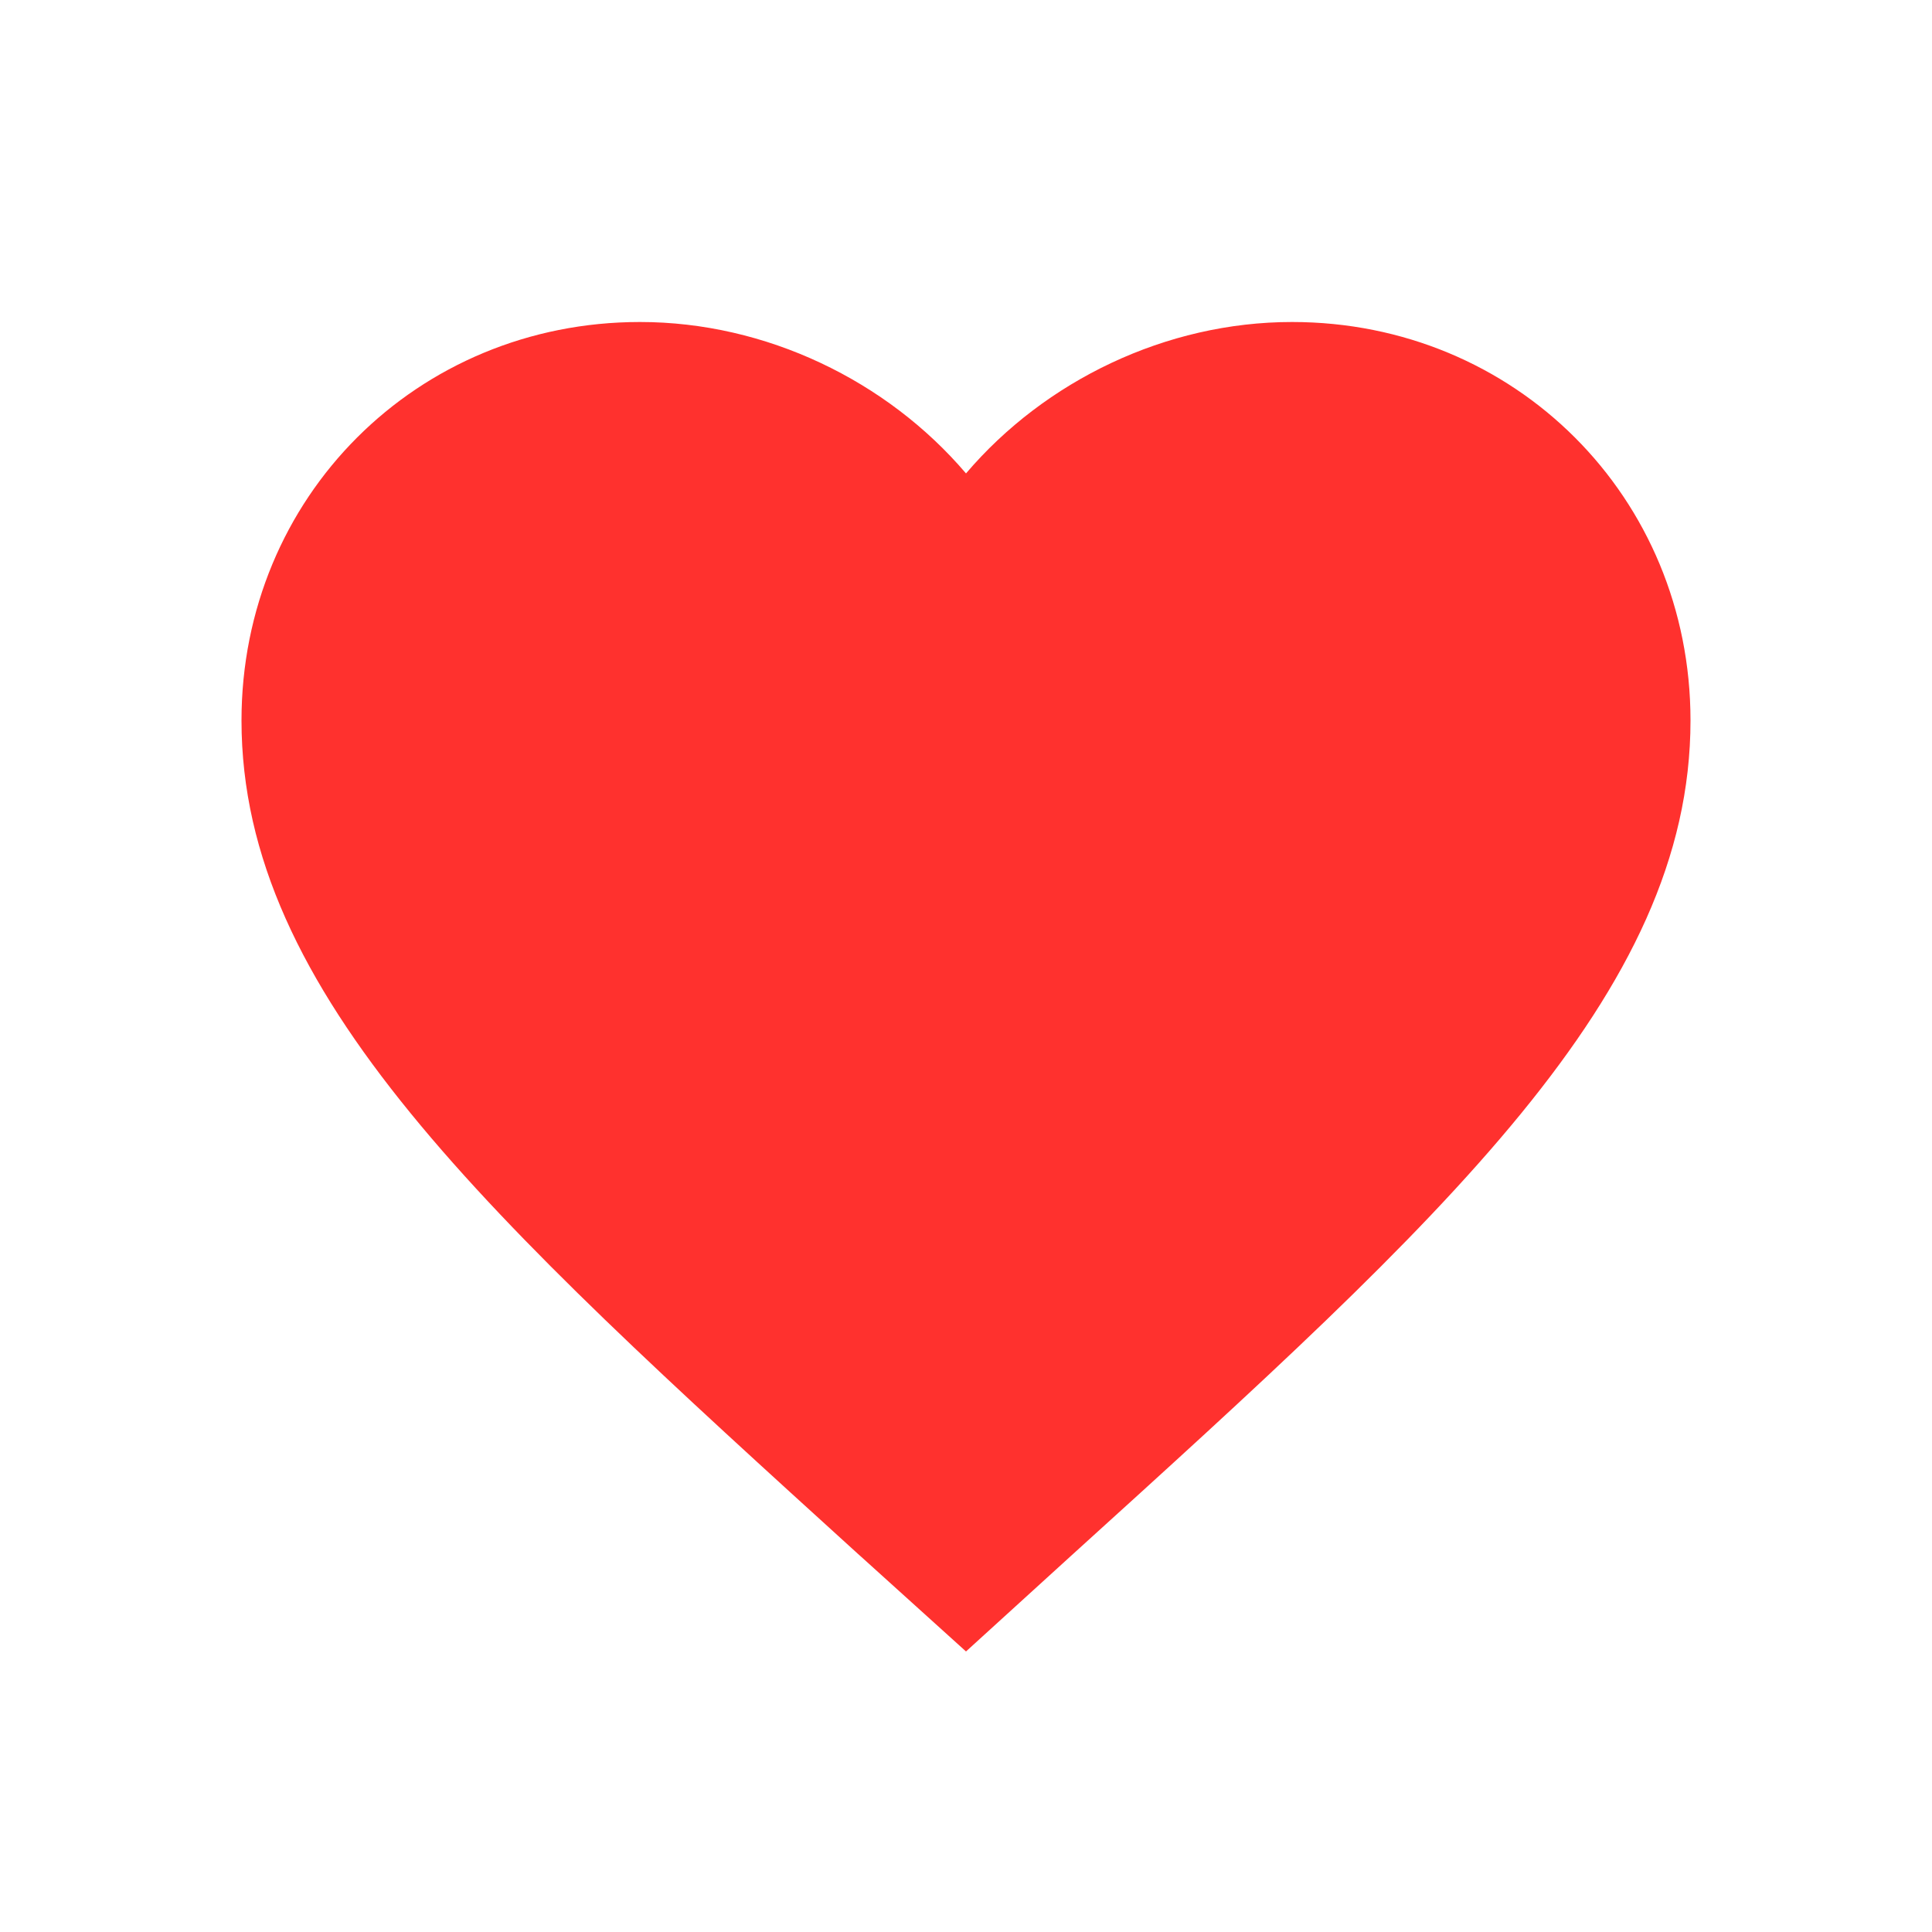
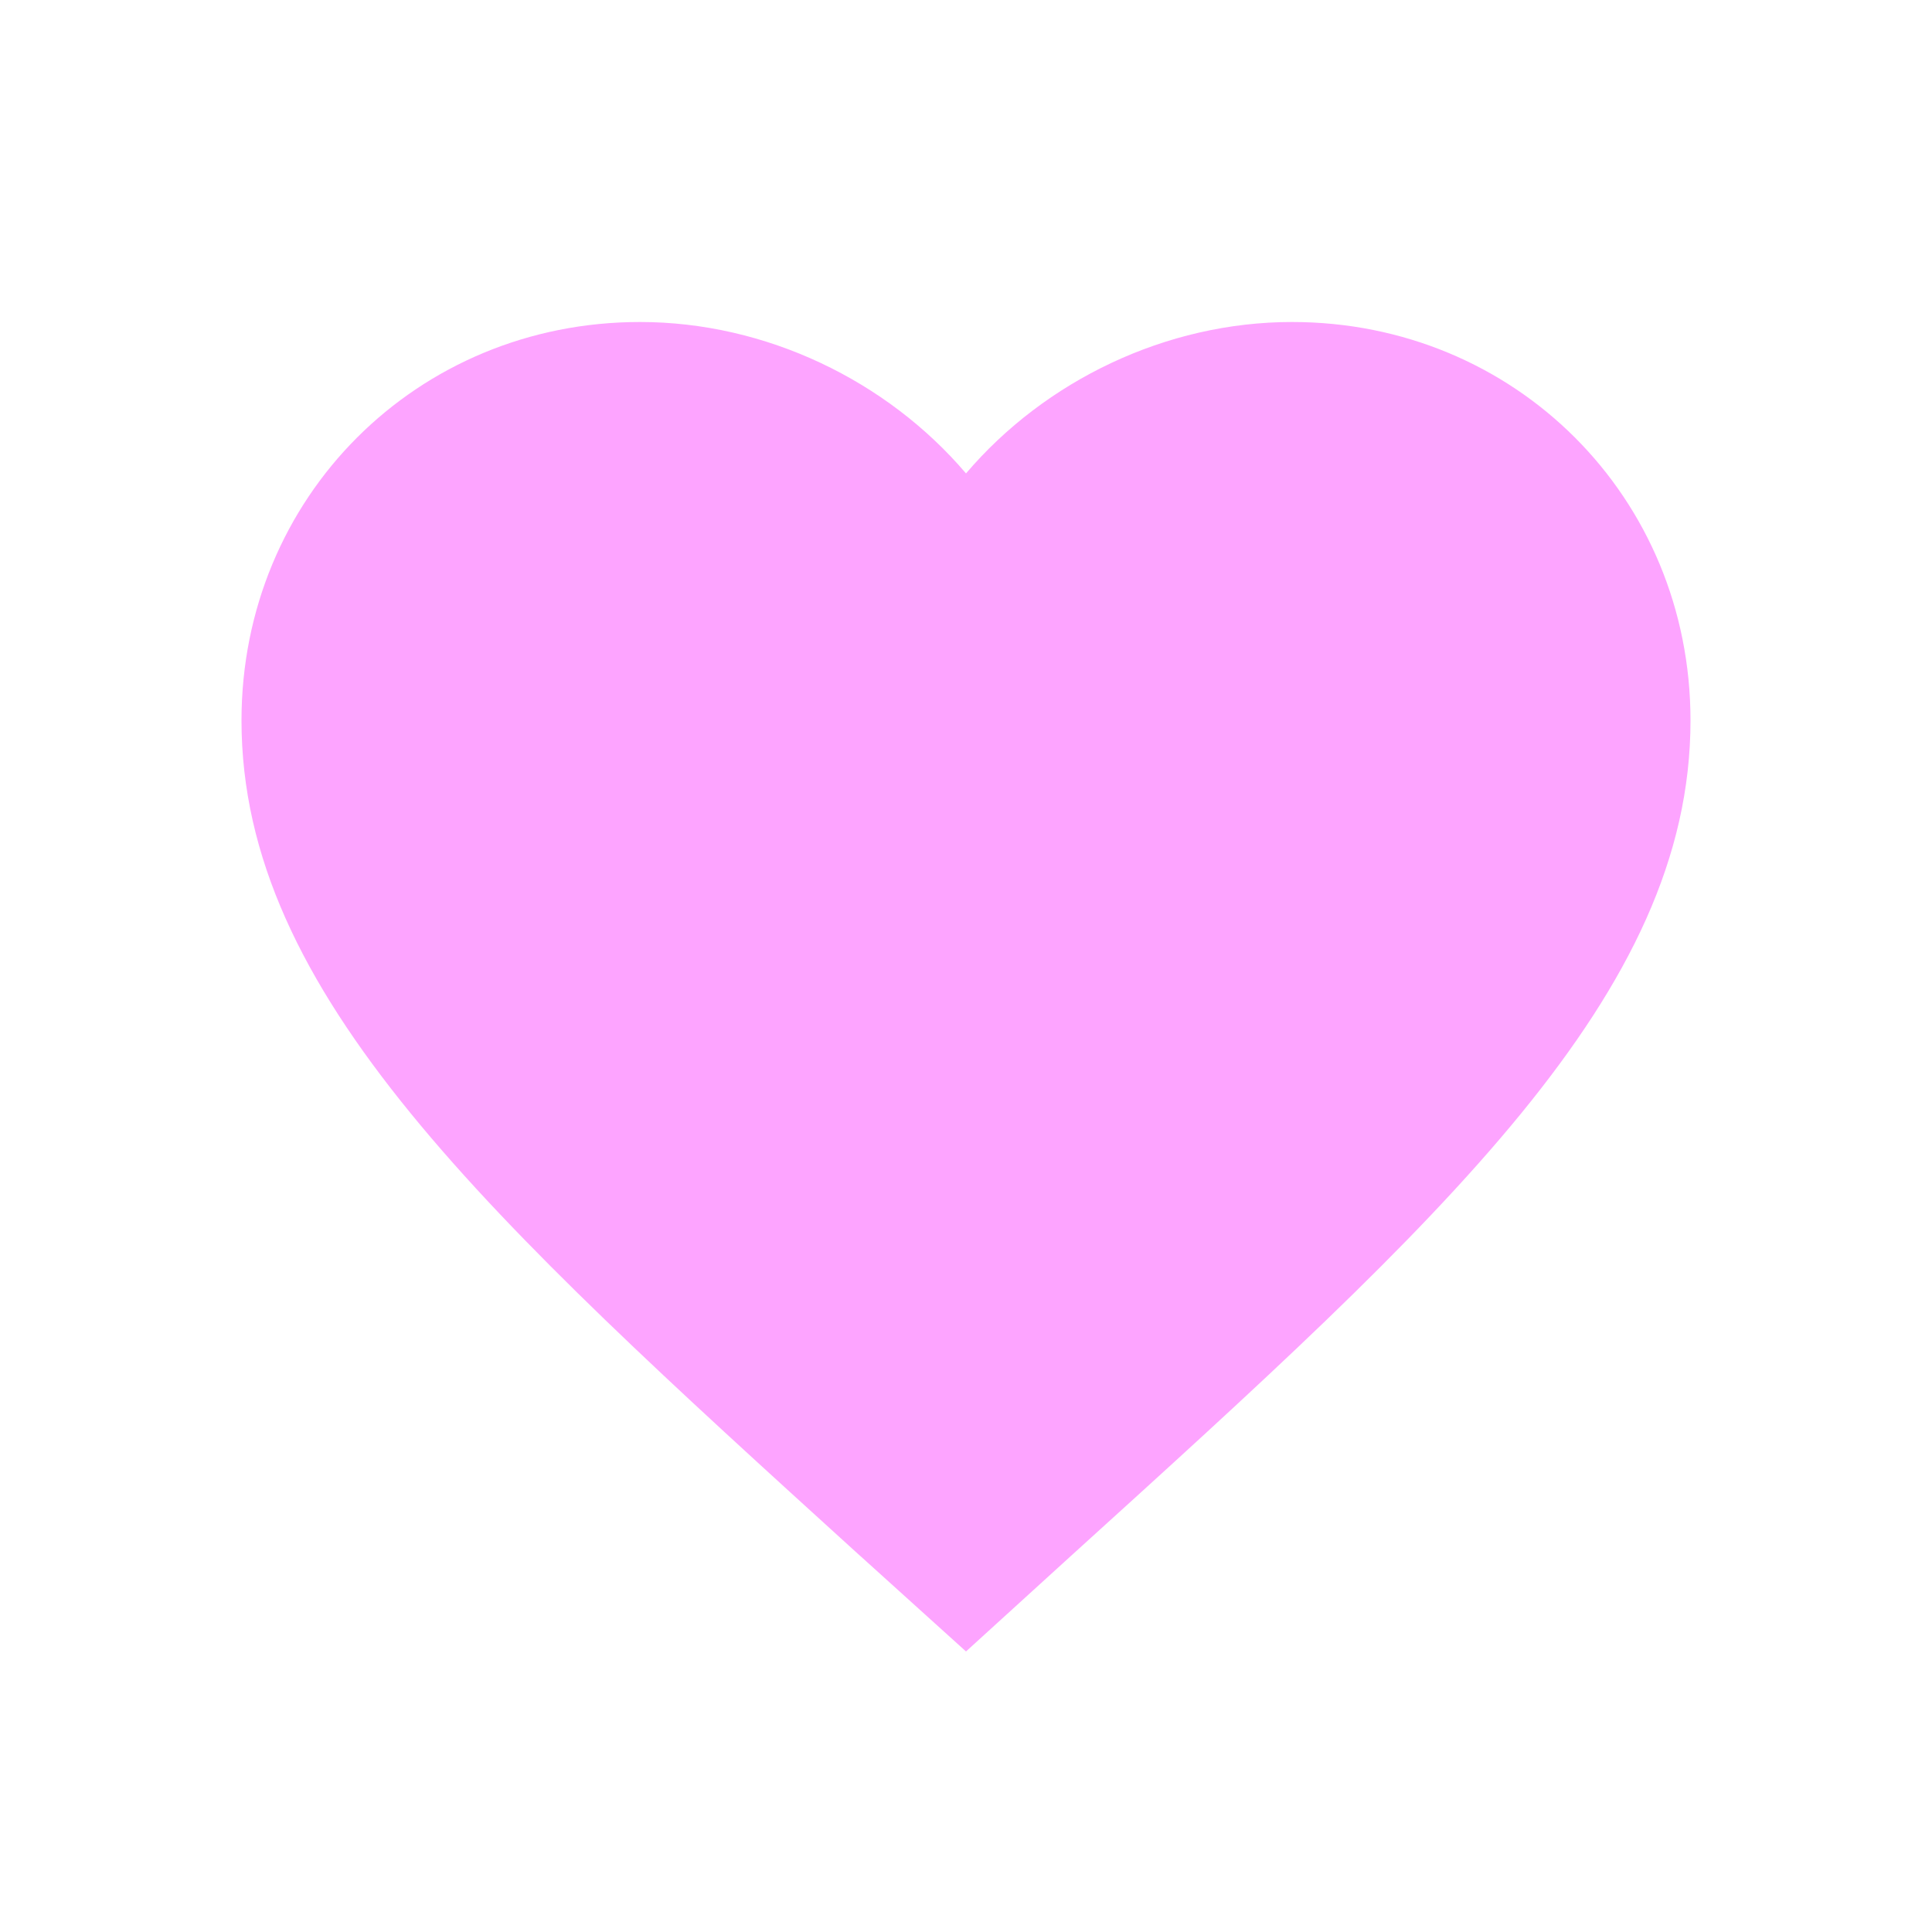
<svg xmlns="http://www.w3.org/2000/svg" width="800px" height="800px" viewBox="0 0 24 24" fill="none">
-   <path d="M12 5.881C12.981 4.729 14.484 4 16.05 4C18.822 4 21 6.178 21 8.95C21 12.349 17.945 15.12 13.316 19.317L13.305 19.327L12 20.515L10.695 19.336L10.659 19.304C6.044 15.11 3 12.343 3 8.95C3 6.178 5.178 4 7.95 4C9.516 4 11.019 4.729 12 5.881Z" fill="#FF312E" />
+   <path d="M12 5.881C12.981 4.729 14.484 4 16.05 4C18.822 4 21 6.178 21 8.95C21 12.349 17.945 15.12 13.316 19.317L13.305 19.327L12 20.515L10.695 19.336L10.659 19.304C6.044 15.11 3 12.343 3 8.95C3 6.178 5.178 4 7.95 4C9.516 4 11.019 4.729 12 5.881Z" fill="#fda4ff" />
</svg>
